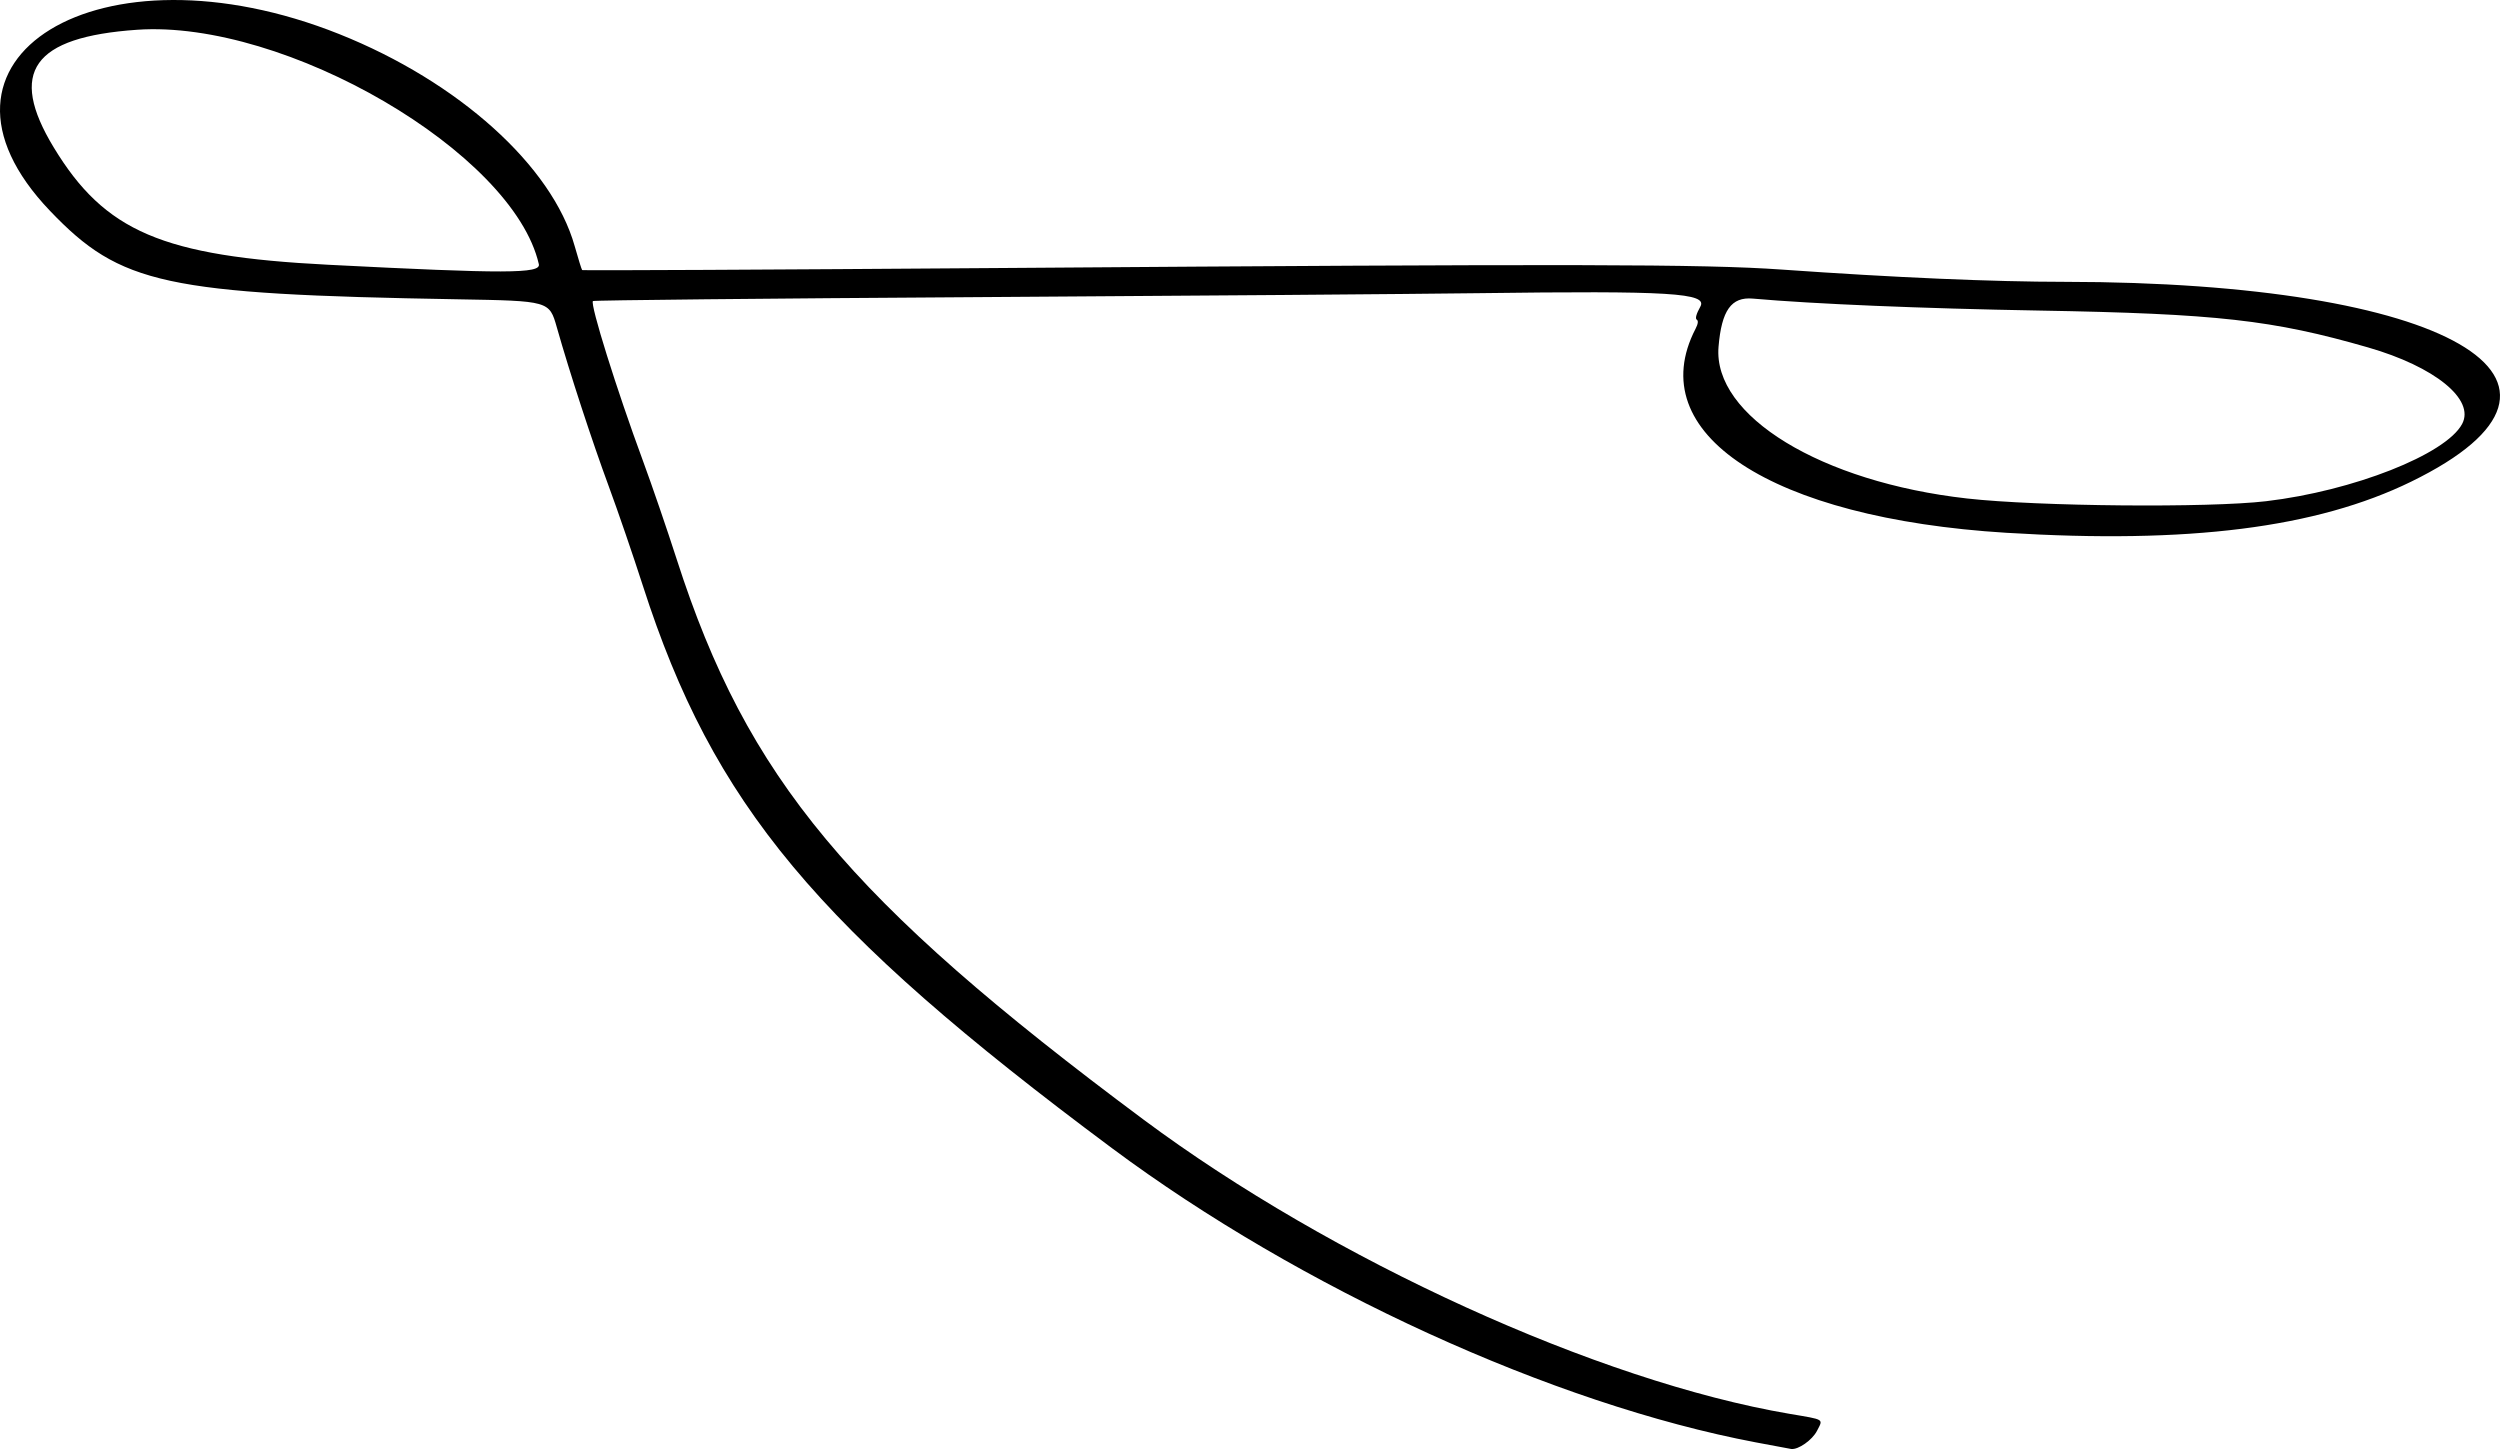
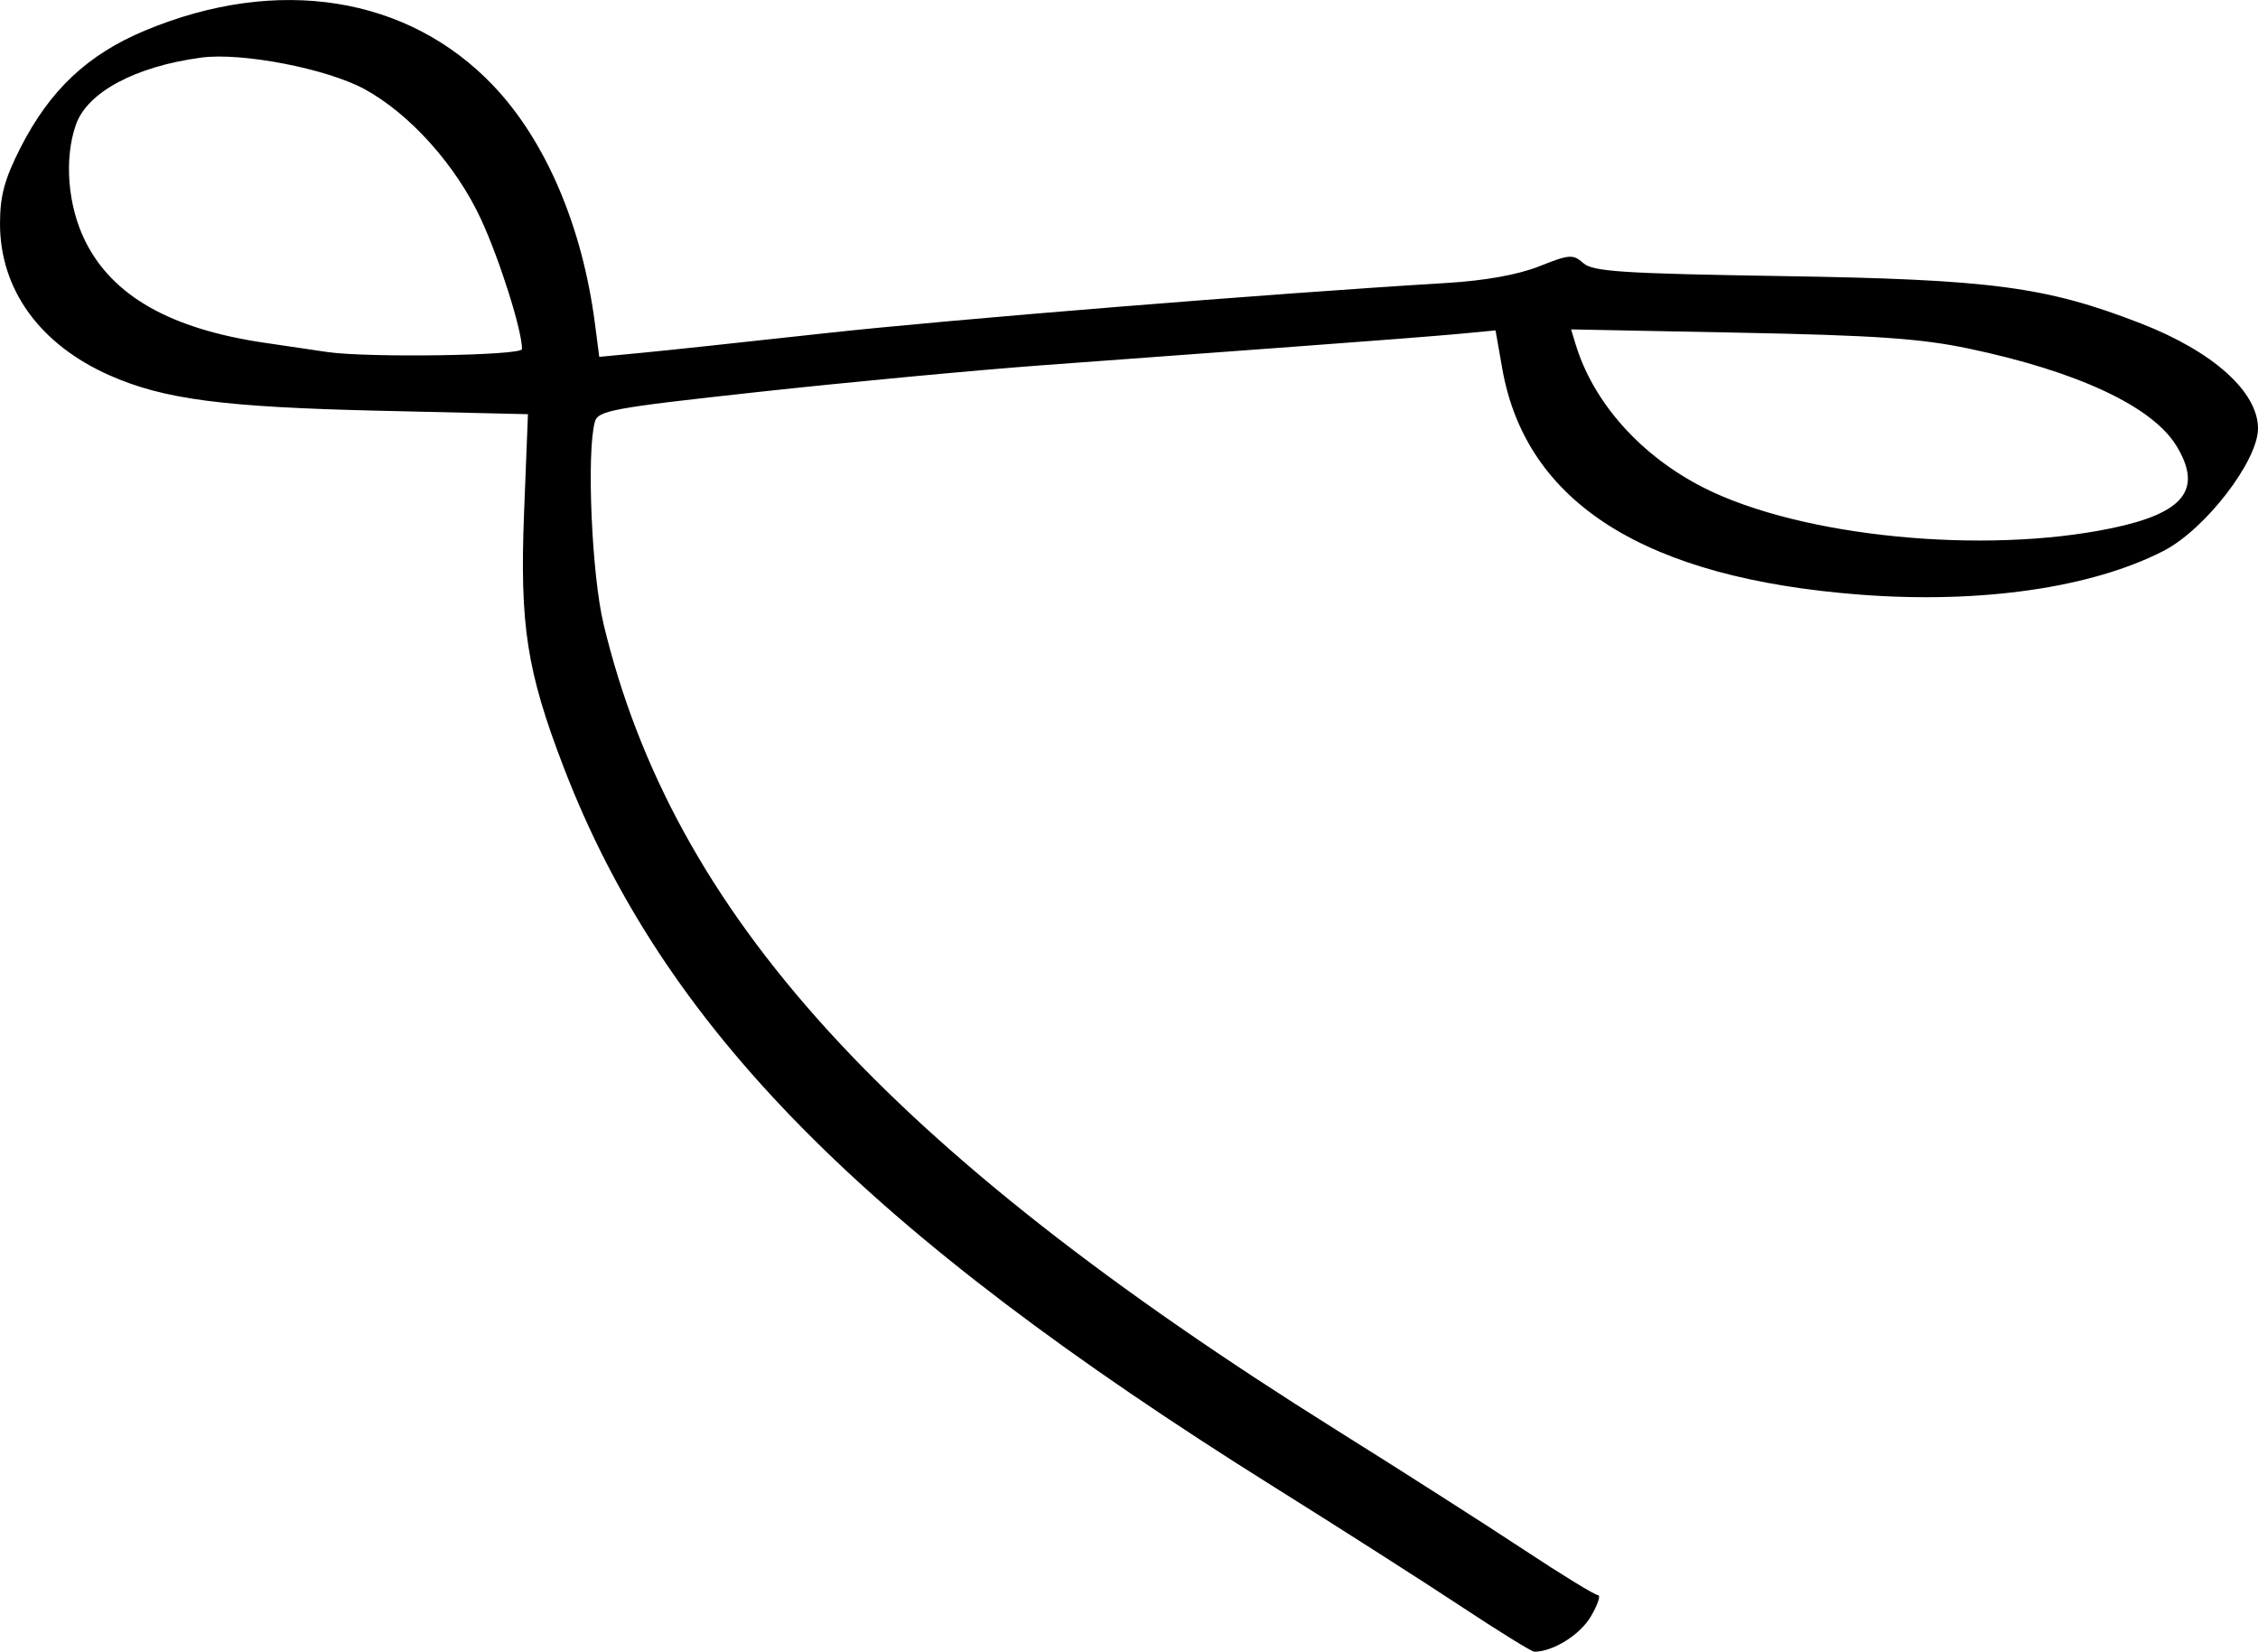
- <svg xmlns="http://www.w3.org/2000/svg" version="1.1" id="svg1" width="957.284" height="554.856" viewBox="0 0 957.284 554.856">
+ <svg xmlns="http://www.w3.org/2000/svg" width="94.984mm" height="69.48mm" viewBox="0 0 94.984 69.48" version="1.1" id="svg1" xml:space="preserve">
  <defs id="defs1" />
-   <g id="g1" transform="translate(-0.2596795,-0.08539166)">
-     <path style="fill:#000000" d="M 672.612,552.395 C 595.027,537.696 498.198,493.447 426,439.699 312.821,355.442 273.363,308.125 246.414,224.344 c -3.688,-11.464 -9.555,-28.565 -13.039,-38.002 -6.54,-17.716 -14.896,-43.295 -19.907,-60.941 -2.868,-10.099 -2.868,-10.099 -37.918,-10.71 C 63.321,112.735 46.452,109.081 19.471,80.889 -36.435,22.473 38.573,-23.427 130.177,13.145 c 45.684,18.239 81.502,50.493 90.132,81.166 1.364,4.846 2.652,8.984 2.864,9.196 0.211,0.211 72.371,-0.147 160.356,-0.795 219.261,-1.617 269.01,-1.518 298.971,0.594 43.618,3.076 80.632,4.679 108.5,4.7 146.48,0.112 211.776,37.824 132.5,76.527 -36.244,17.695 -85.156,23.868 -155,19.564 -90.202,-5.559 -139.711,-38.047 -119.004,-78.09 0.987,-1.909 1.144,-3.111 0.461,-3.534 -0.653,-0.404 -0.147,-2.23 1.374,-4.95 2.945,-5.27 -11.44,-6.145 -85.037,-5.173 -24.637,0.326 -110.858,1.006 -191.602,1.511 -80.744,0.506 -147.069,1.181 -147.389,1.502 -1.167,1.167 9.061,33.854 19.131,61.136 3.451,9.35 9.292,26.38 12.979,37.844 26.922,83.695 65.866,130.44 178.586,214.355 72.254,53.79 174.422,100.338 247.5,112.762 13.705,2.33 12.901,1.832 10.513,6.513 -1.794,3.517 -7.175,7.297 -9.885,6.944 -0.345,-0.045 -6.427,-1.18 -13.516,-2.523 z M 868,192.003 c 33.315,-3.934 68.798,-17.913 75.031,-29.561 5.023,-9.385 -10.397,-21.937 -36.031,-29.327 -36.512,-10.527 -57.769,-12.908 -126,-14.114 -44.955,-0.794 -86.133,-2.515 -109.568,-4.579 -8.235,-0.725 -11.955,4.505 -13.124,18.452 -2.219,26.473 39.284,51.801 95.193,58.092 27.057,3.045 92.483,3.638 114.5,1.038 z M 206.59,101.25 C 196.847,58.516 109.478,7.541 52.734,11.484 12.8,14.259 3.315,27.629 20.805,56.488 40.381,88.788 62.434,98.218 126,101.467 c 67.769,3.464 81.421,3.427 80.59,-0.217 z" id="path1" />
+   <g id="layer1" transform="translate(-67.86563,-117.9771)">
+     <path style="fill:#000000" d="m 129.34,185.559 c -1.578,-1.044 -5.12,-3.306 -7.87,-5.027 -17.25,-10.796 -25.704,-19.362 -29.9,-30.298 -1.546,-4.029 -1.845,-5.957 -1.659,-10.69 l 0.163,-4.144 -6.275,-0.146 c -6.55,-0.153 -9.044,-0.48 -11.32,-1.487 -2.943,-1.302 -4.613,-3.613 -4.613,-6.384 0,-1.167 0.19,-1.872 0.86,-3.189 1.237,-2.431 2.83,-3.929 5.255,-4.938 5.56,-2.315 11.037,-1.449 14.624,2.312 2.213,2.32 3.755,5.922 4.286,10.014 l 0.183,1.406 1.75,-0.166 c 0.962,-0.091 4.426,-0.461 7.697,-0.822 5.21,-0.575 18.776,-1.673 26.199,-2.12 1.616,-0.097 3.008,-0.348 3.897,-0.702 1.267,-0.504 1.423,-0.515 1.852,-0.132 0.399,0.356 1.658,0.438 8.406,0.545 8.765,0.139 11.056,0.442 15.041,1.989 3.035,1.178 4.932,2.877 4.934,4.419 0.003,1.364 -2.221,4.248 -3.968,5.148 -3.017,1.554 -7.681,2.23 -12.738,1.846 -9.07,-0.688 -14.088,-3.853 -15.085,-9.512 l -0.283,-1.606 -1.491,0.142 c -0.82,0.078 -3.932,0.321 -6.915,0.539 -2.983,0.219 -7.767,0.571 -10.631,0.783 -2.864,0.212 -8.245,0.718 -11.959,1.124 -6.2,0.678 -6.764,0.782 -6.894,1.268 -0.35,1.303 -0.129,6.42 0.367,8.49 2.919,12.176 11.927,22.079 30.862,33.929 2.75,1.721 6.292,3.984 7.87,5.027 1.578,1.044 2.973,1.898 3.1,1.898 0.127,0 -0.01,0.407 -0.304,0.905 -0.454,0.769 -1.59,1.476 -2.373,1.476 -0.11,0 -1.491,-0.854 -3.069,-1.898 z m 27.341,-45.361 c 3.064,-0.636 3.854,-1.635 2.739,-3.464 -1.011,-1.659 -4.155,-3.131 -8.741,-4.095 -2.01,-0.422 -3.936,-0.556 -9.619,-0.667 l -7.105,-0.139 0.19,0.626 c 0.746,2.461 2.751,4.702 5.404,6.041 4.075,2.057 11.739,2.817 17.132,1.698 z m -66.856,-7.538 c 0,-0.787 -0.936,-3.751 -1.724,-5.458 -1.042,-2.258 -2.992,-4.436 -4.901,-5.475 -1.587,-0.864 -5.167,-1.555 -6.869,-1.327 -2.774,0.372 -4.796,1.455 -5.274,2.826 -0.502,1.441 -0.342,3.417 0.399,4.903 1.146,2.3 3.586,3.683 7.521,4.264 1.091,0.161 2.282,0.337 2.646,0.39 1.715,0.252 8.202,0.154 8.202,-0.123 z" id="path1" />
  </g>
</svg>
